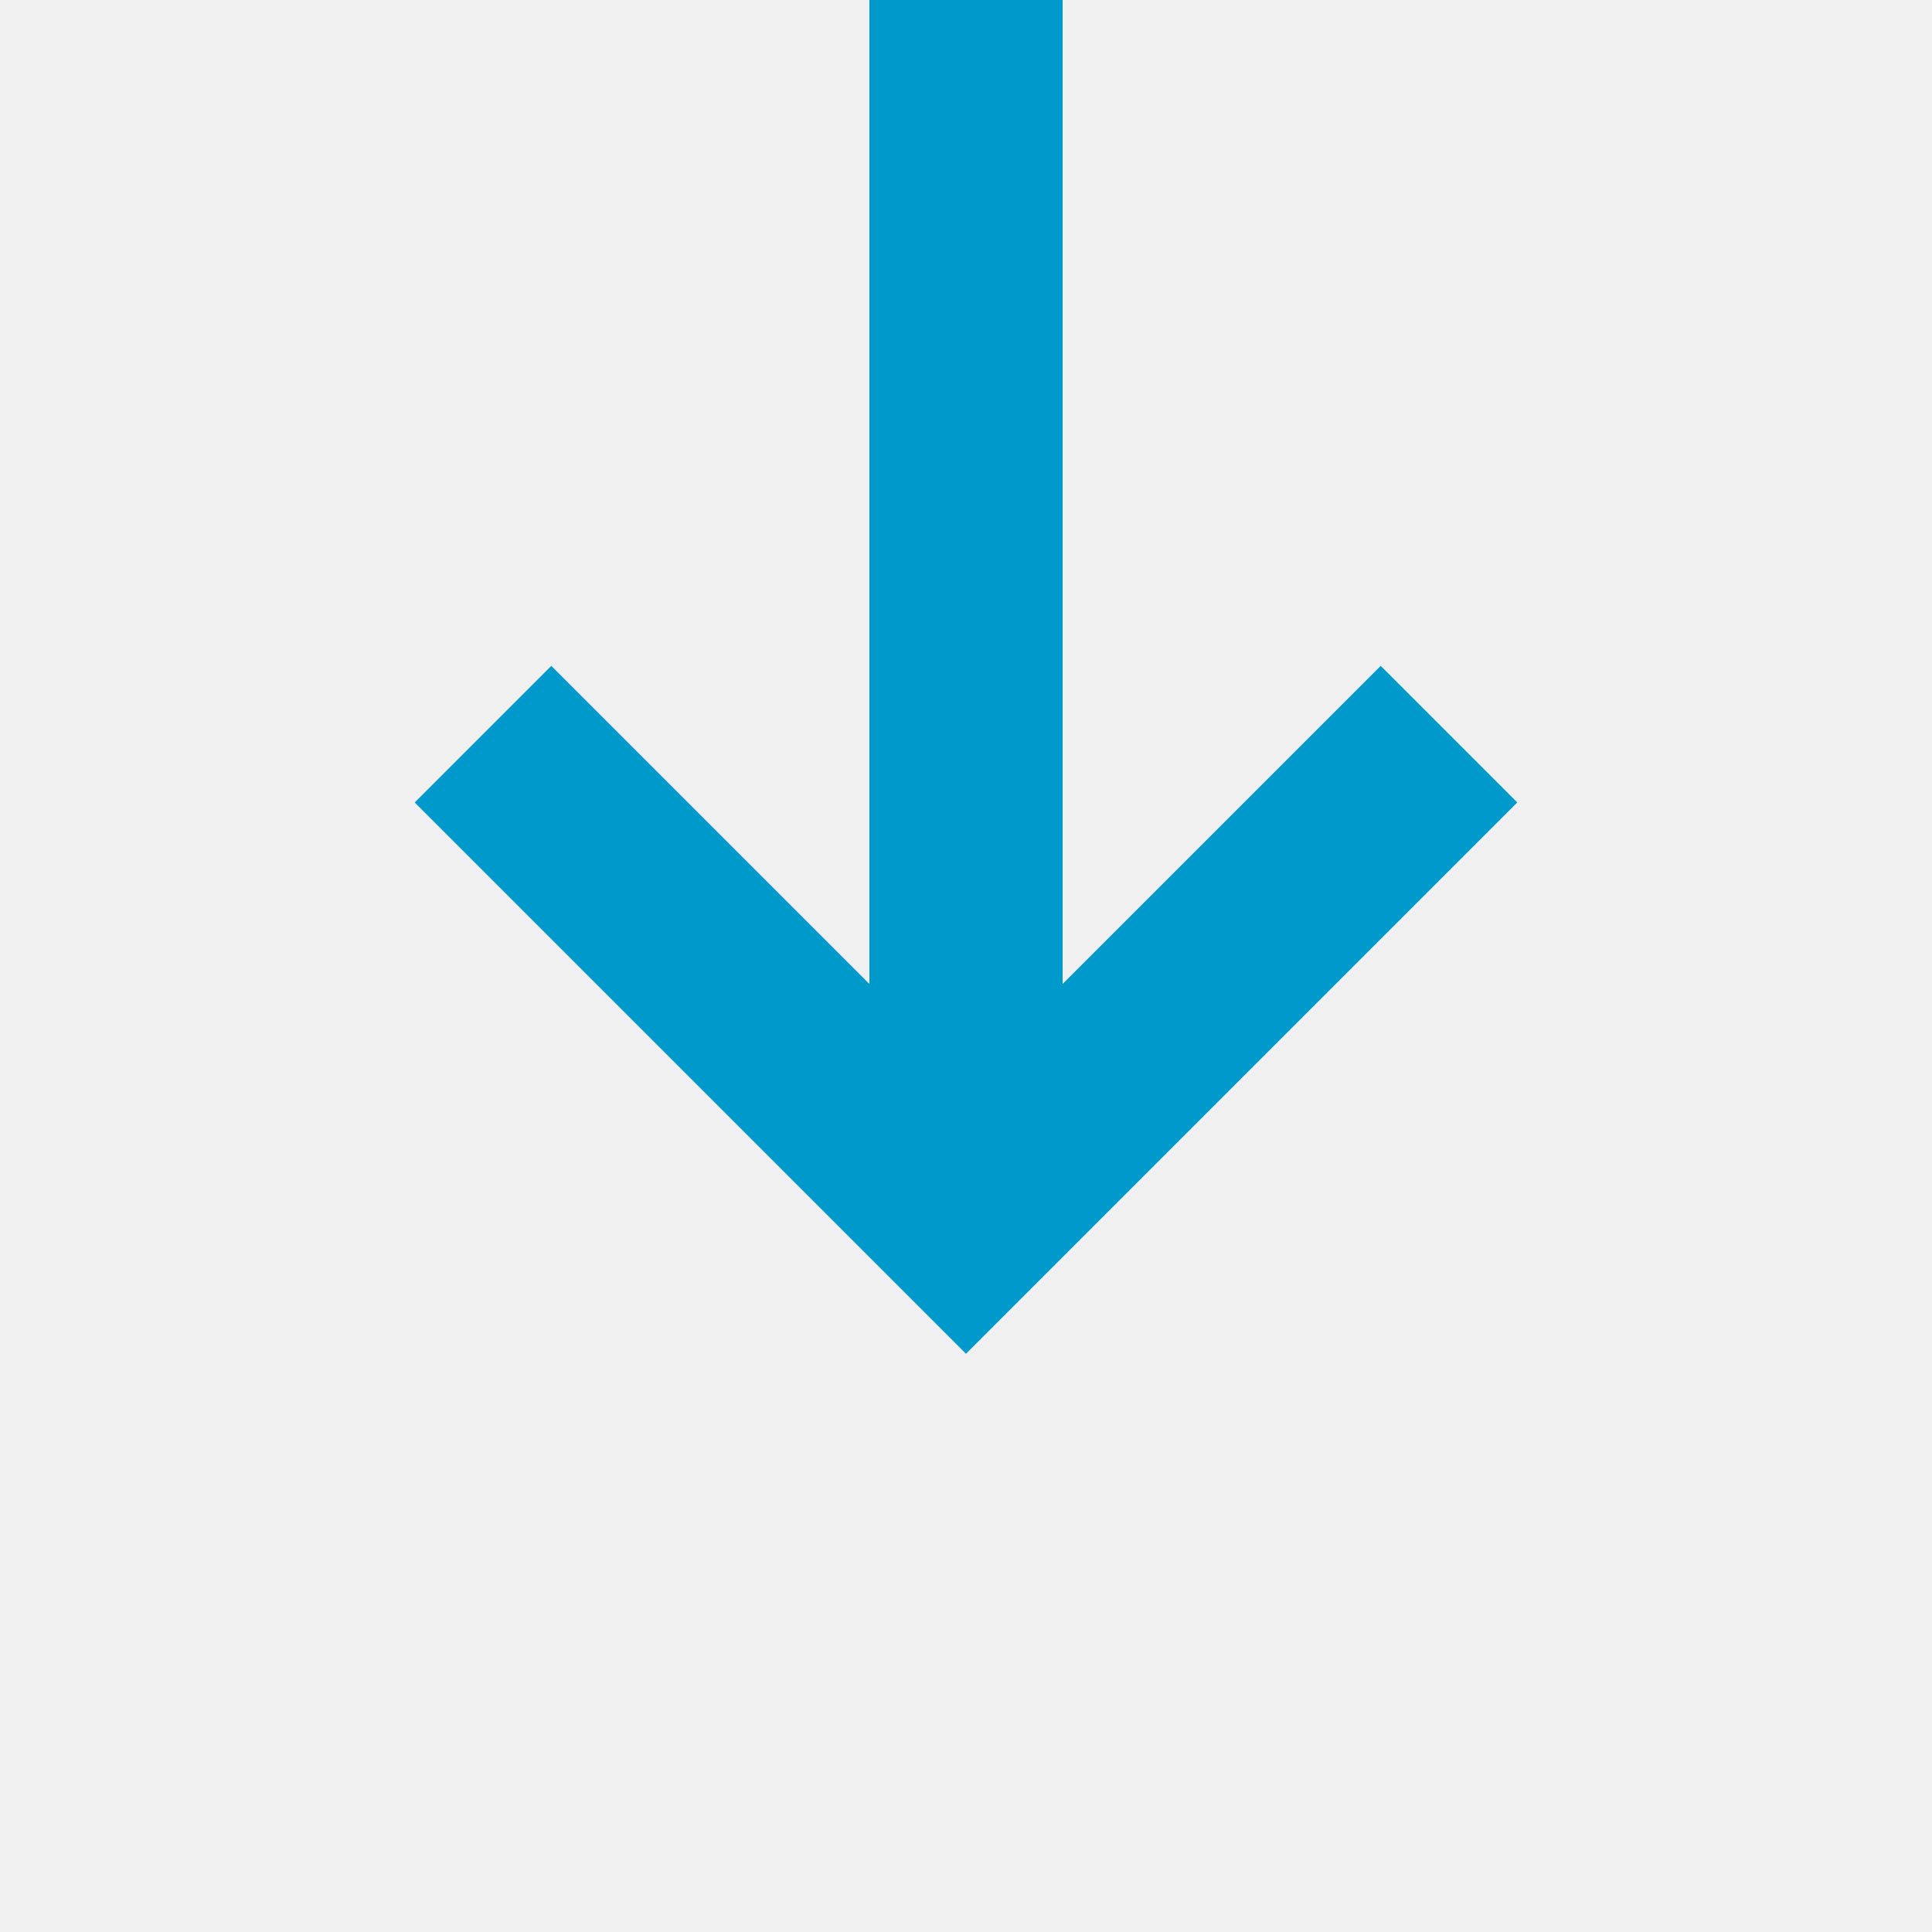
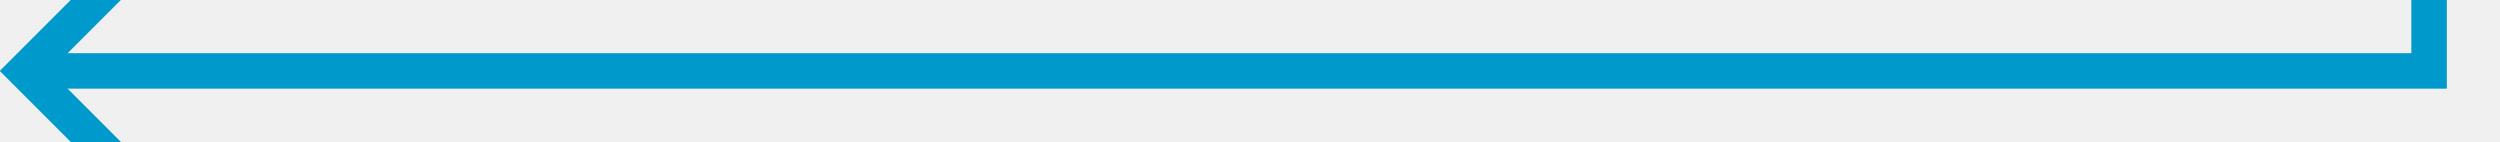
- <svg xmlns="http://www.w3.org/2000/svg" version="1.1" width="20px" height="20px" viewBox="607 2122  20 20">
-   <defs>
-     <mask fill="white" id="clip1006">
-       <path d="M 600.5 2092  L 633.5 2092  L 633.5 2119  L 600.5 2119  Z M 600.5 2075  L 633.5 2075  L 633.5 2143  L 600.5 2143  Z " fill-rule="evenodd" />
-     </mask>
-   </defs>
-   <path d="M 621.293 2128.893  L 617 2133.186  L 612.707 2128.893  L 611.293 2130.307  L 616.293 2135.307  L 617 2136.014  L 617.707 2135.307  L 622.707 2130.307  L 621.293 2128.893  Z " fill-rule="nonzero" fill="#0099cc" stroke="none" mask="url(#clip1006)" />
-   <rect fill-rule="evenodd" fill="#0099cc" stroke="none" x="616" y="2075" width="2" height="59" mask="url(#clip1006)" />
-   <path d="" stroke-width="2" stroke="#0099cc" fill="none" mask="url(#clip1006)" />
+ <svg xmlns="http://www.w3.org/2000/svg" version="1.1" width="141px" height="8px" viewBox="481 1147  141 8">
+   <path d="M 488.107 1155.293  L 483.814 1151  L 488.107 1146.707  L 486.693 1145.293  L 481.693 1150.293  L 480.986 1151  L 481.693 1151.707  L 486.693 1156.707  L 488.107 1155.293  Z " fill-rule="nonzero" fill="#0099cc" stroke="none" />
+   <path d="M 618 1061  L 618 1151  L 483 1151  " stroke-width="2" stroke="#0099cc" fill="none" />
</svg>
